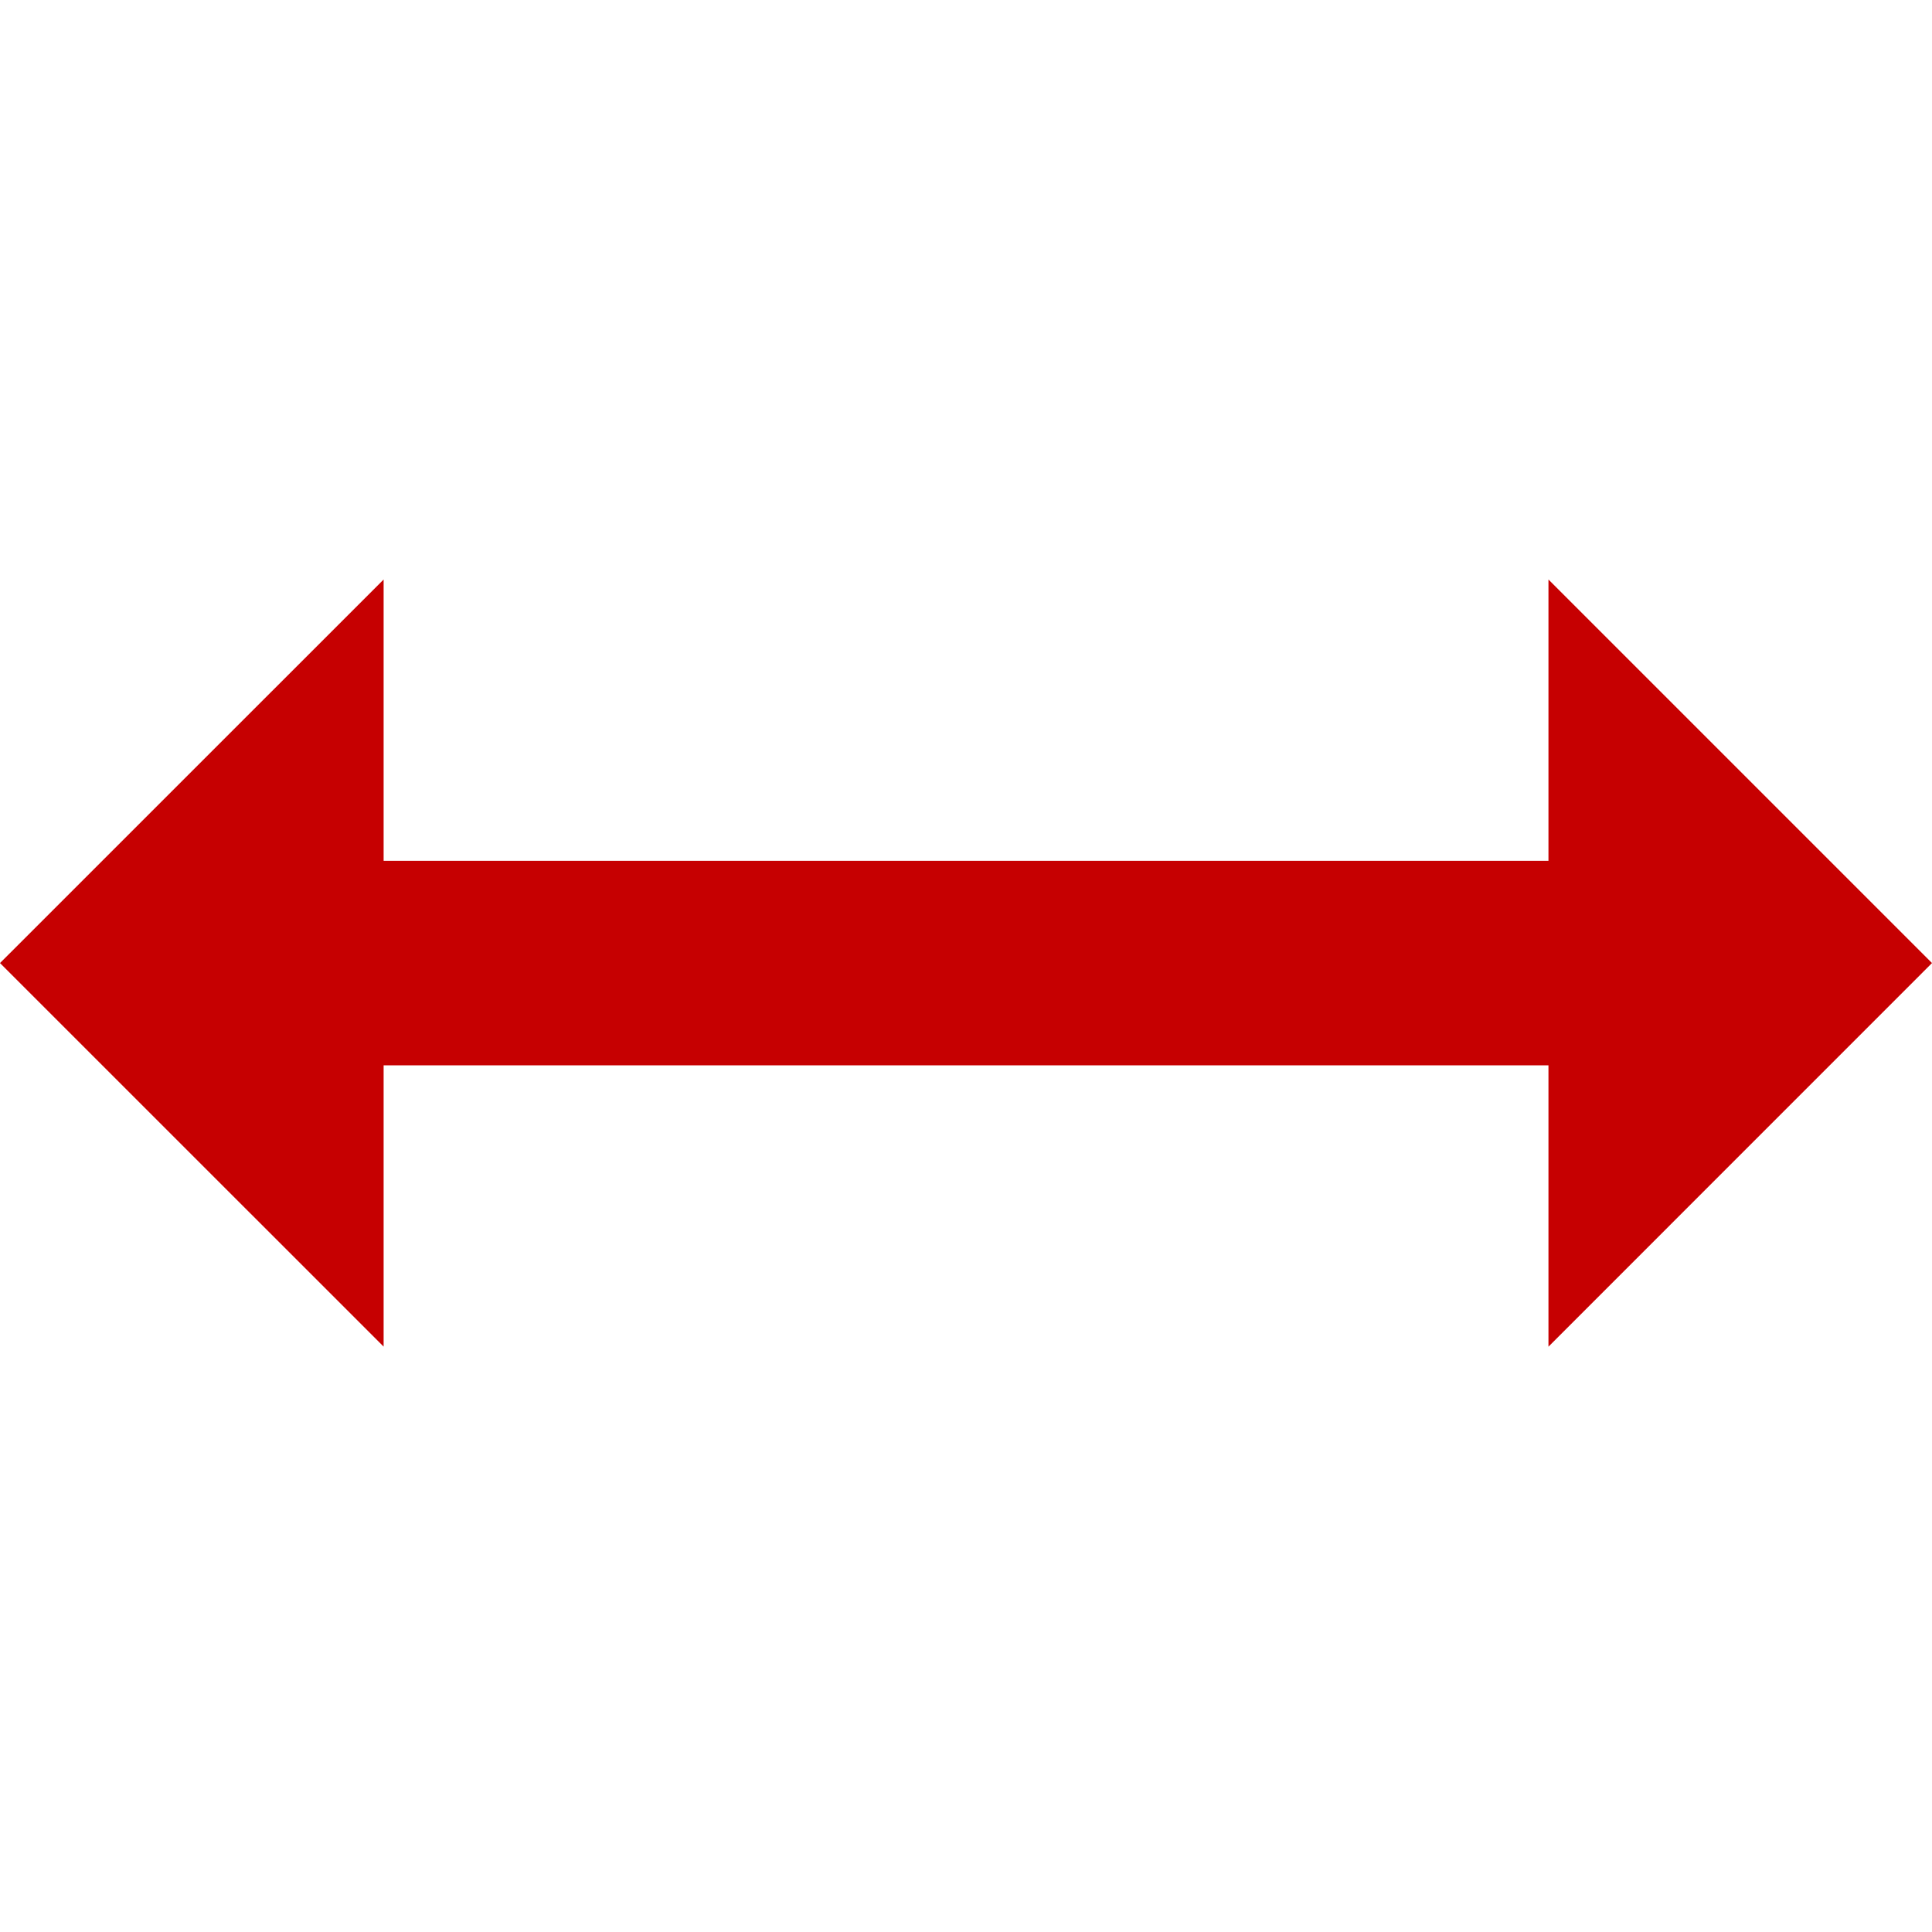
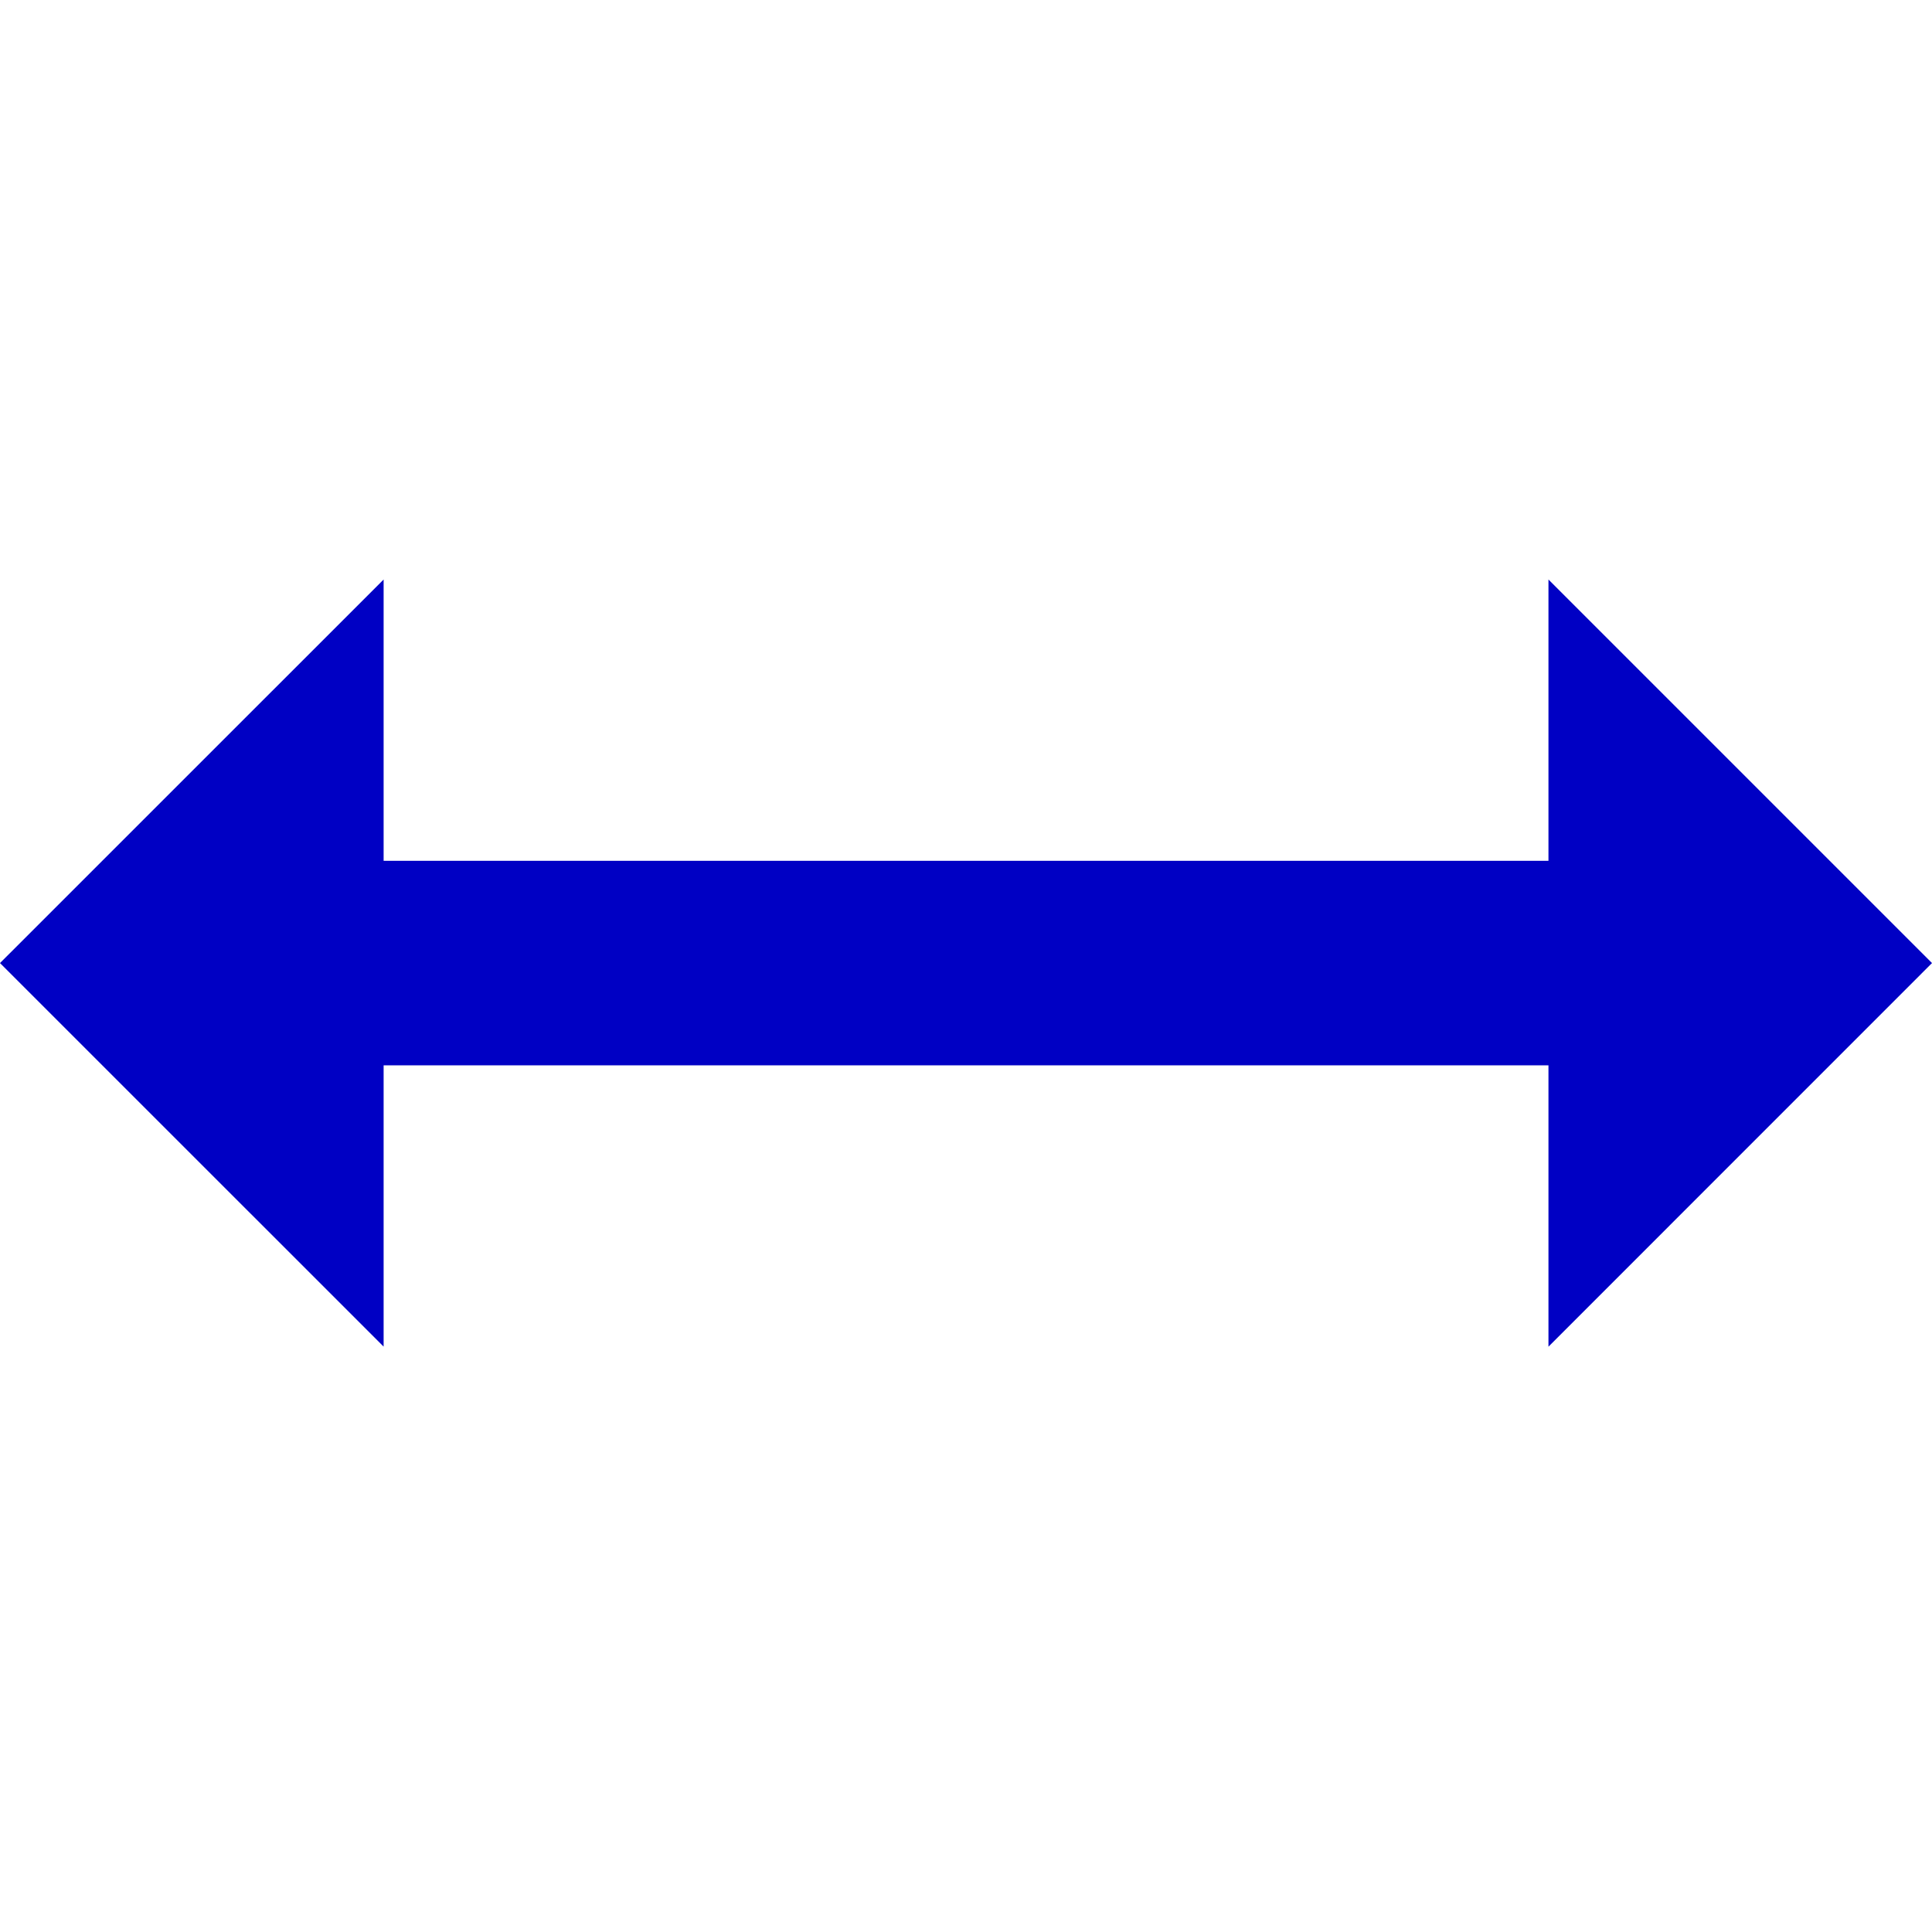
<svg xmlns="http://www.w3.org/2000/svg" width="25" height="25" viewBox="0 0 25 25" fill="none">
-   <path d="M20.037 13.785H4.964V17.425L0 12.462L4.964 7.499V11.139H20.037V7.499L25 12.462L20.037 17.426V13.785Z" fill="#C60001" />
+   <path d="M20.037 13.785H4.964V17.425L0 12.462L4.964 7.499V11.139H20.037V7.499L25 12.462L20.037 17.426V13.785Z" fill="#0000C4" />
</svg>
